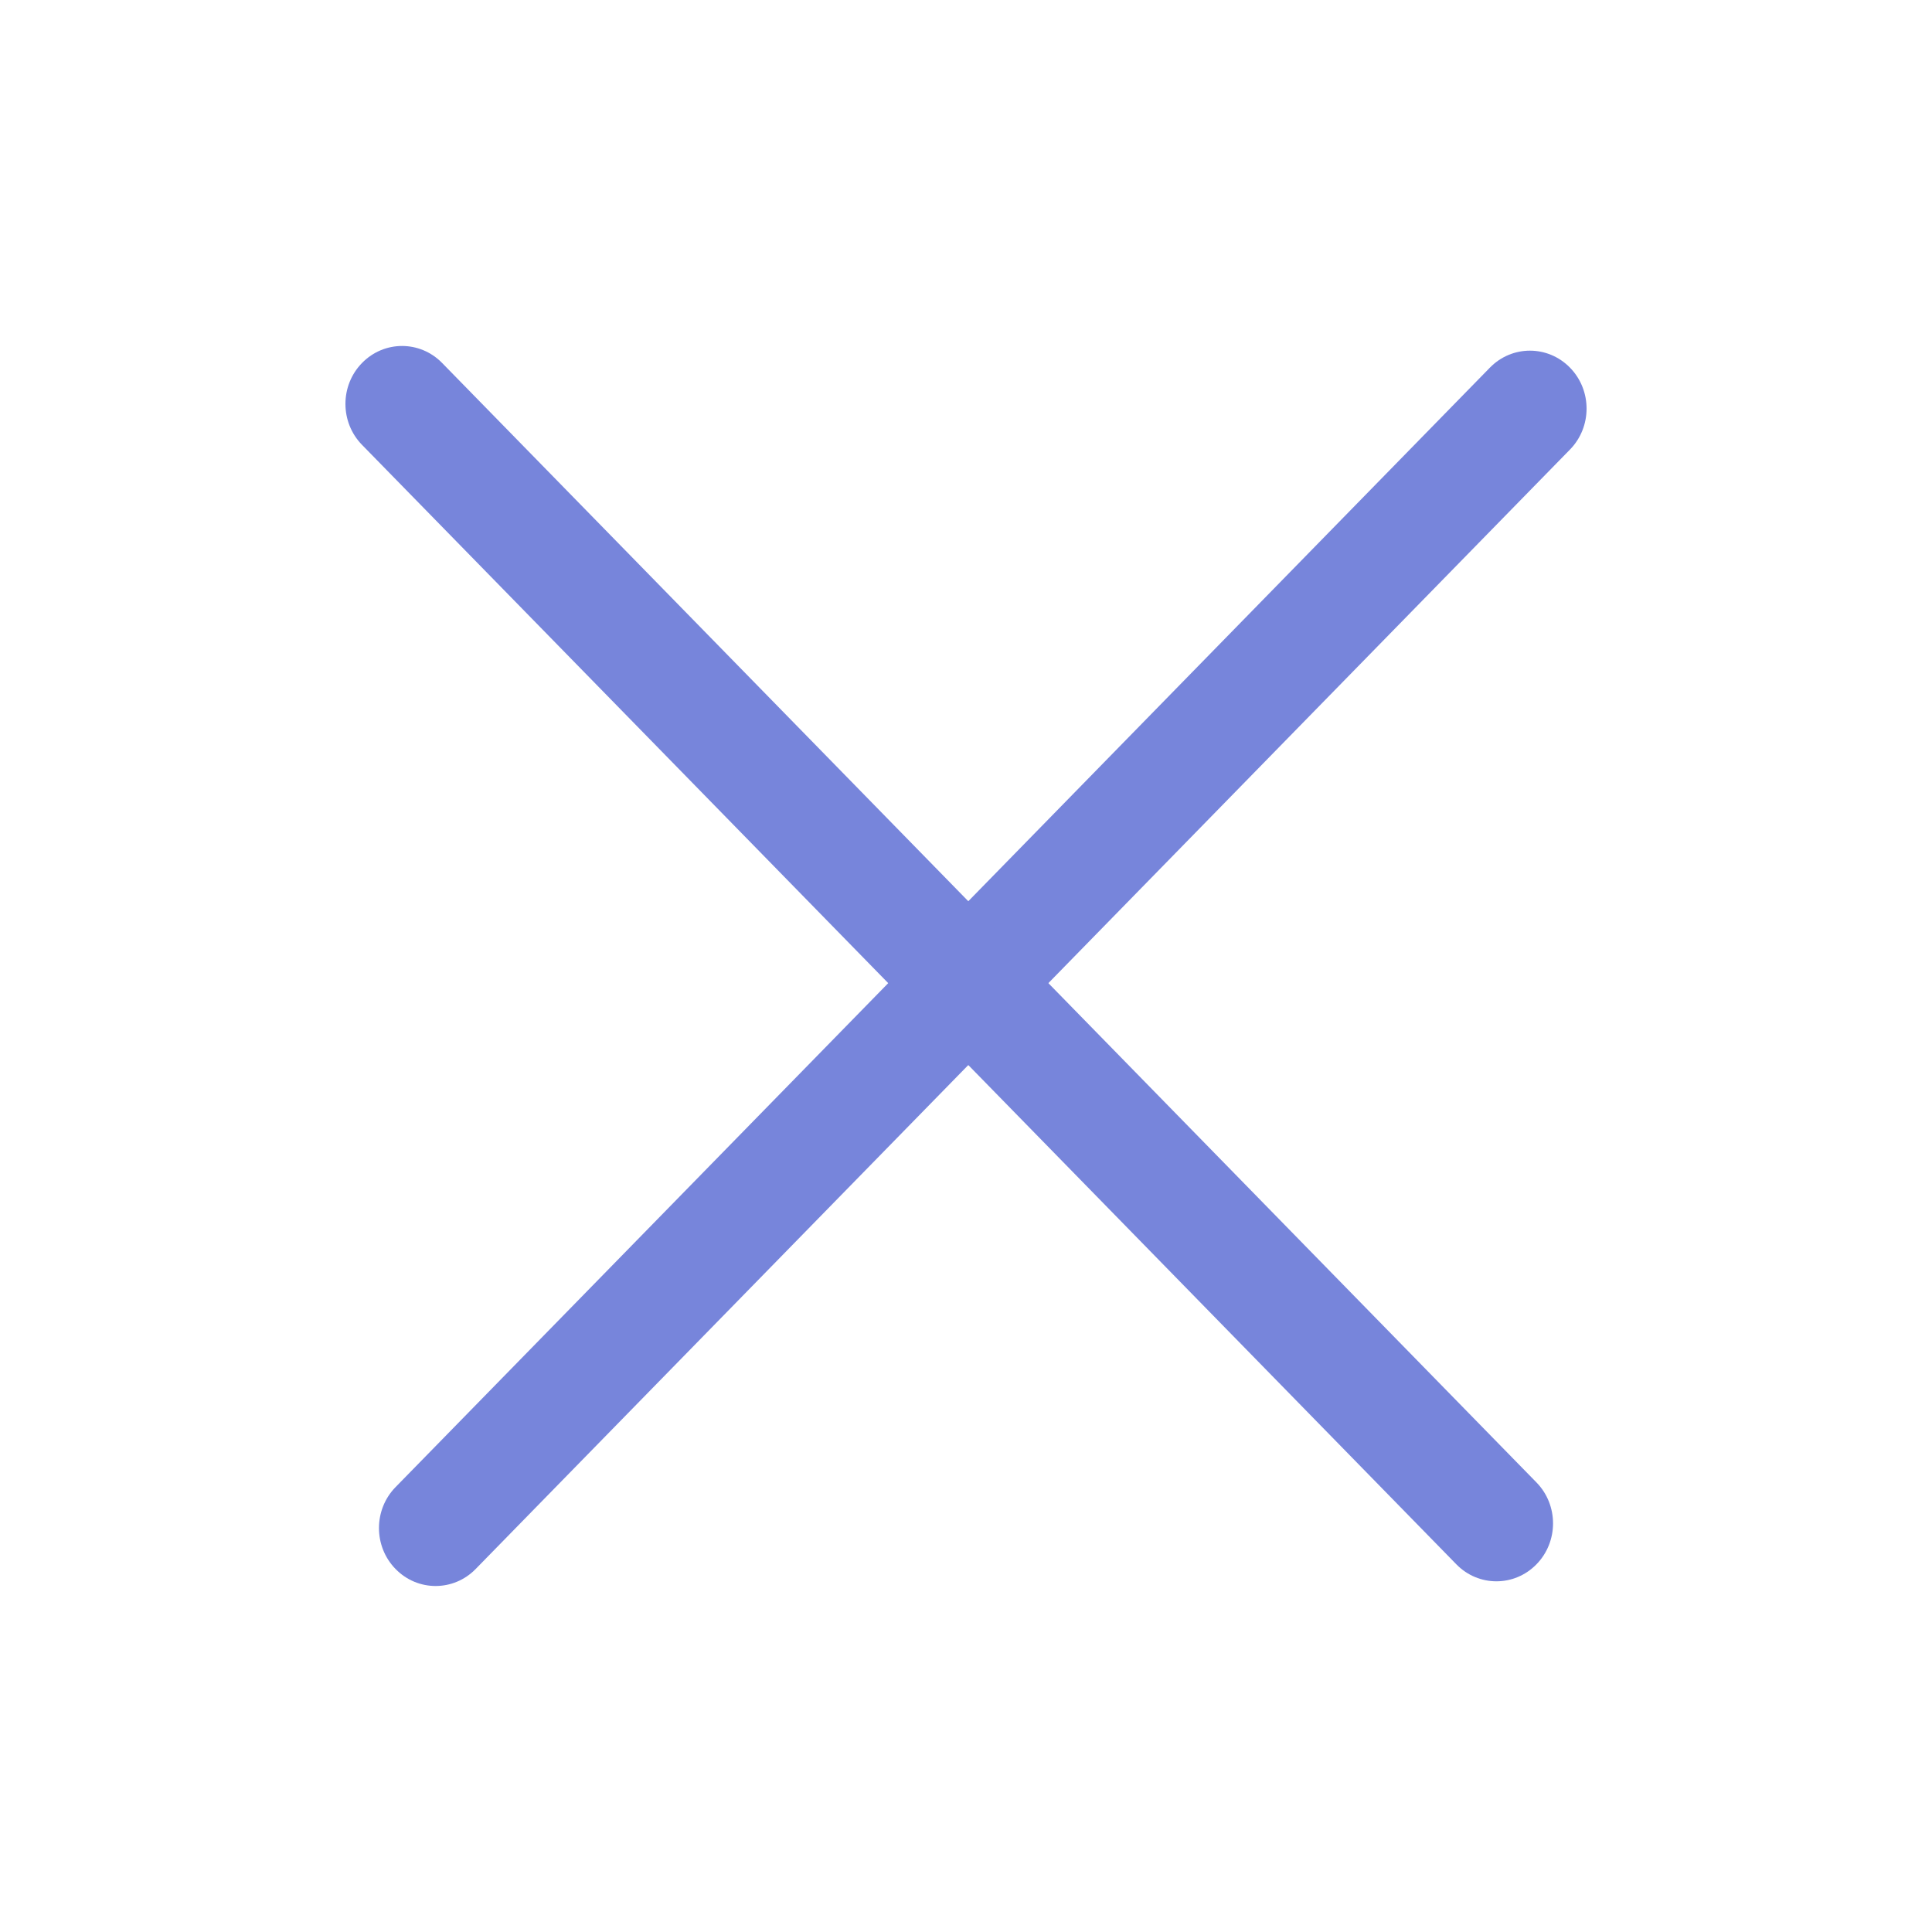
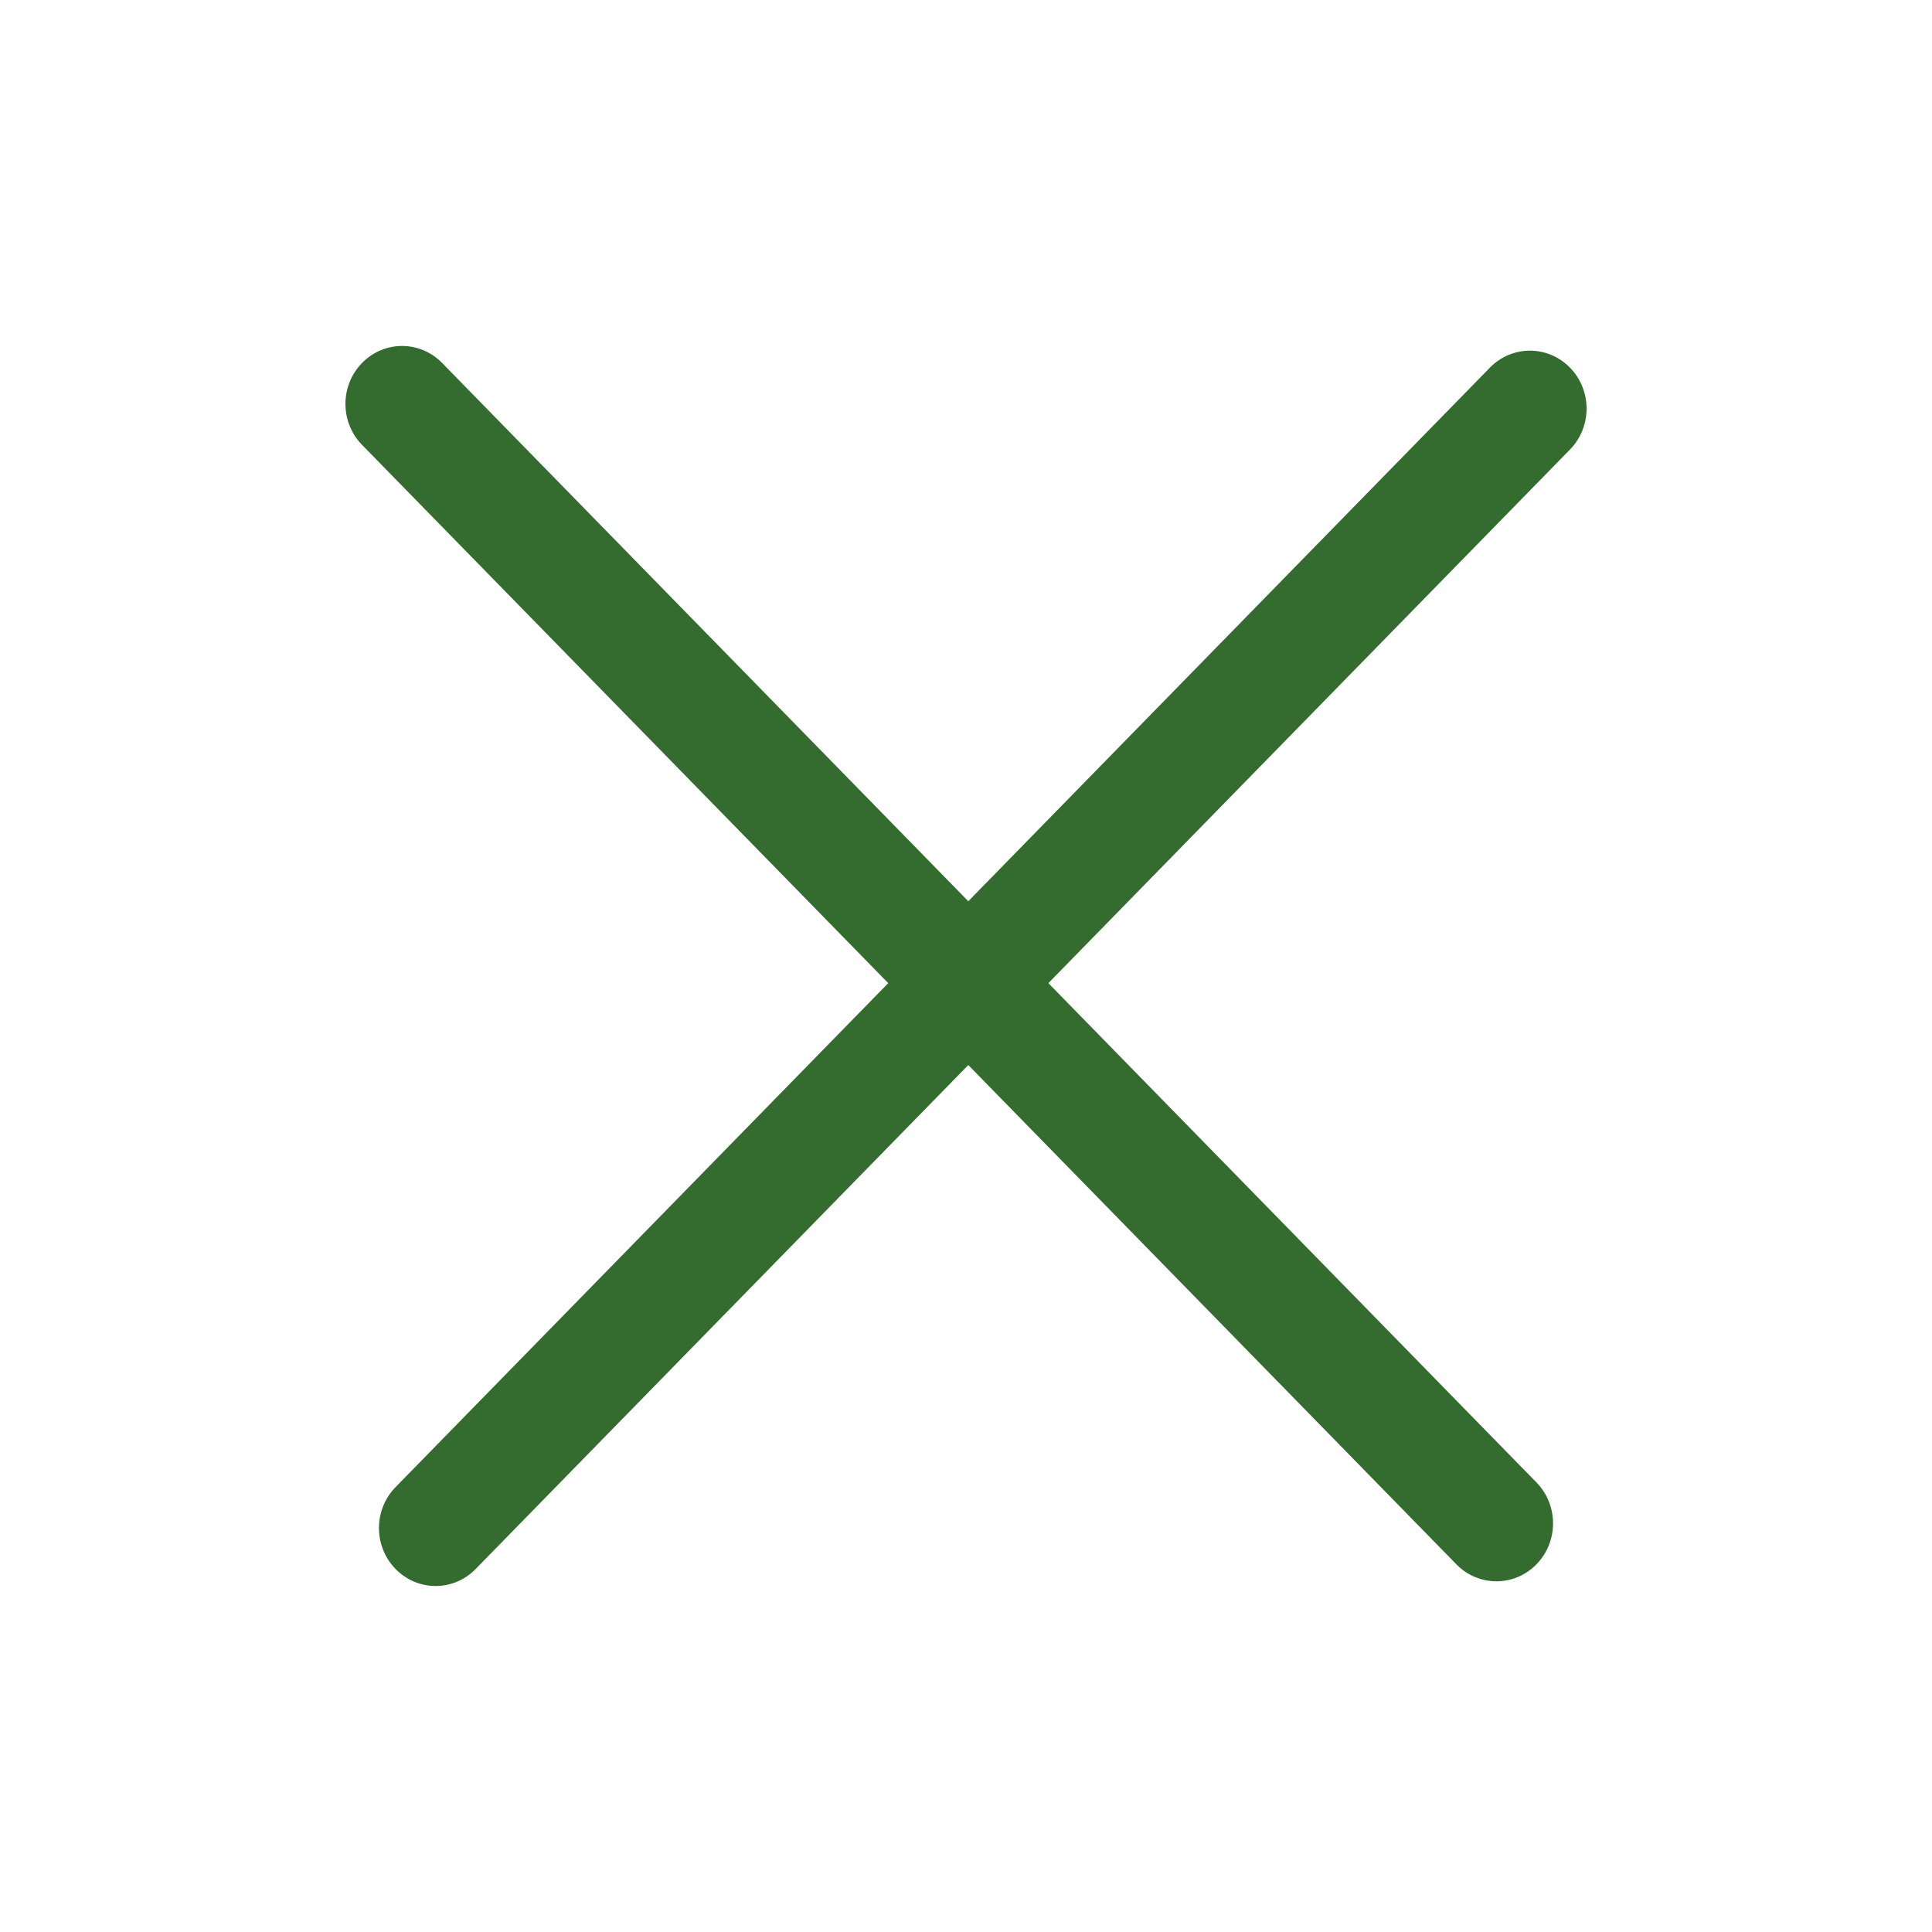
<svg xmlns="http://www.w3.org/2000/svg" width="24" height="24" viewBox="0 0 24 24" fill="none">
-   <rect width="1.423" height="20.87" rx="0.711" transform="matrix(0.699035 0.715087 -0.699035 0.715087 19.0054 4.05817)" fill="#7785DB" />
-   <rect width="1.423" height="20.87" rx="0.711" transform="matrix(0.699035 -0.715087 0.699035 0.715087 4 5.01758)" fill="#7785DB" />
+   <rect width="1.423" height="20.87" rx="0.711" transform="matrix(0.699035 0.715087 -0.699035 0.715087 19.0054 4.05817)" fill="#346C2F" />
+   <rect width="1.423" height="20.87" rx="0.711" transform="matrix(0.699035 -0.715087 0.699035 0.715087 4 5.01758)" fill="#346C2F" />
</svg>
